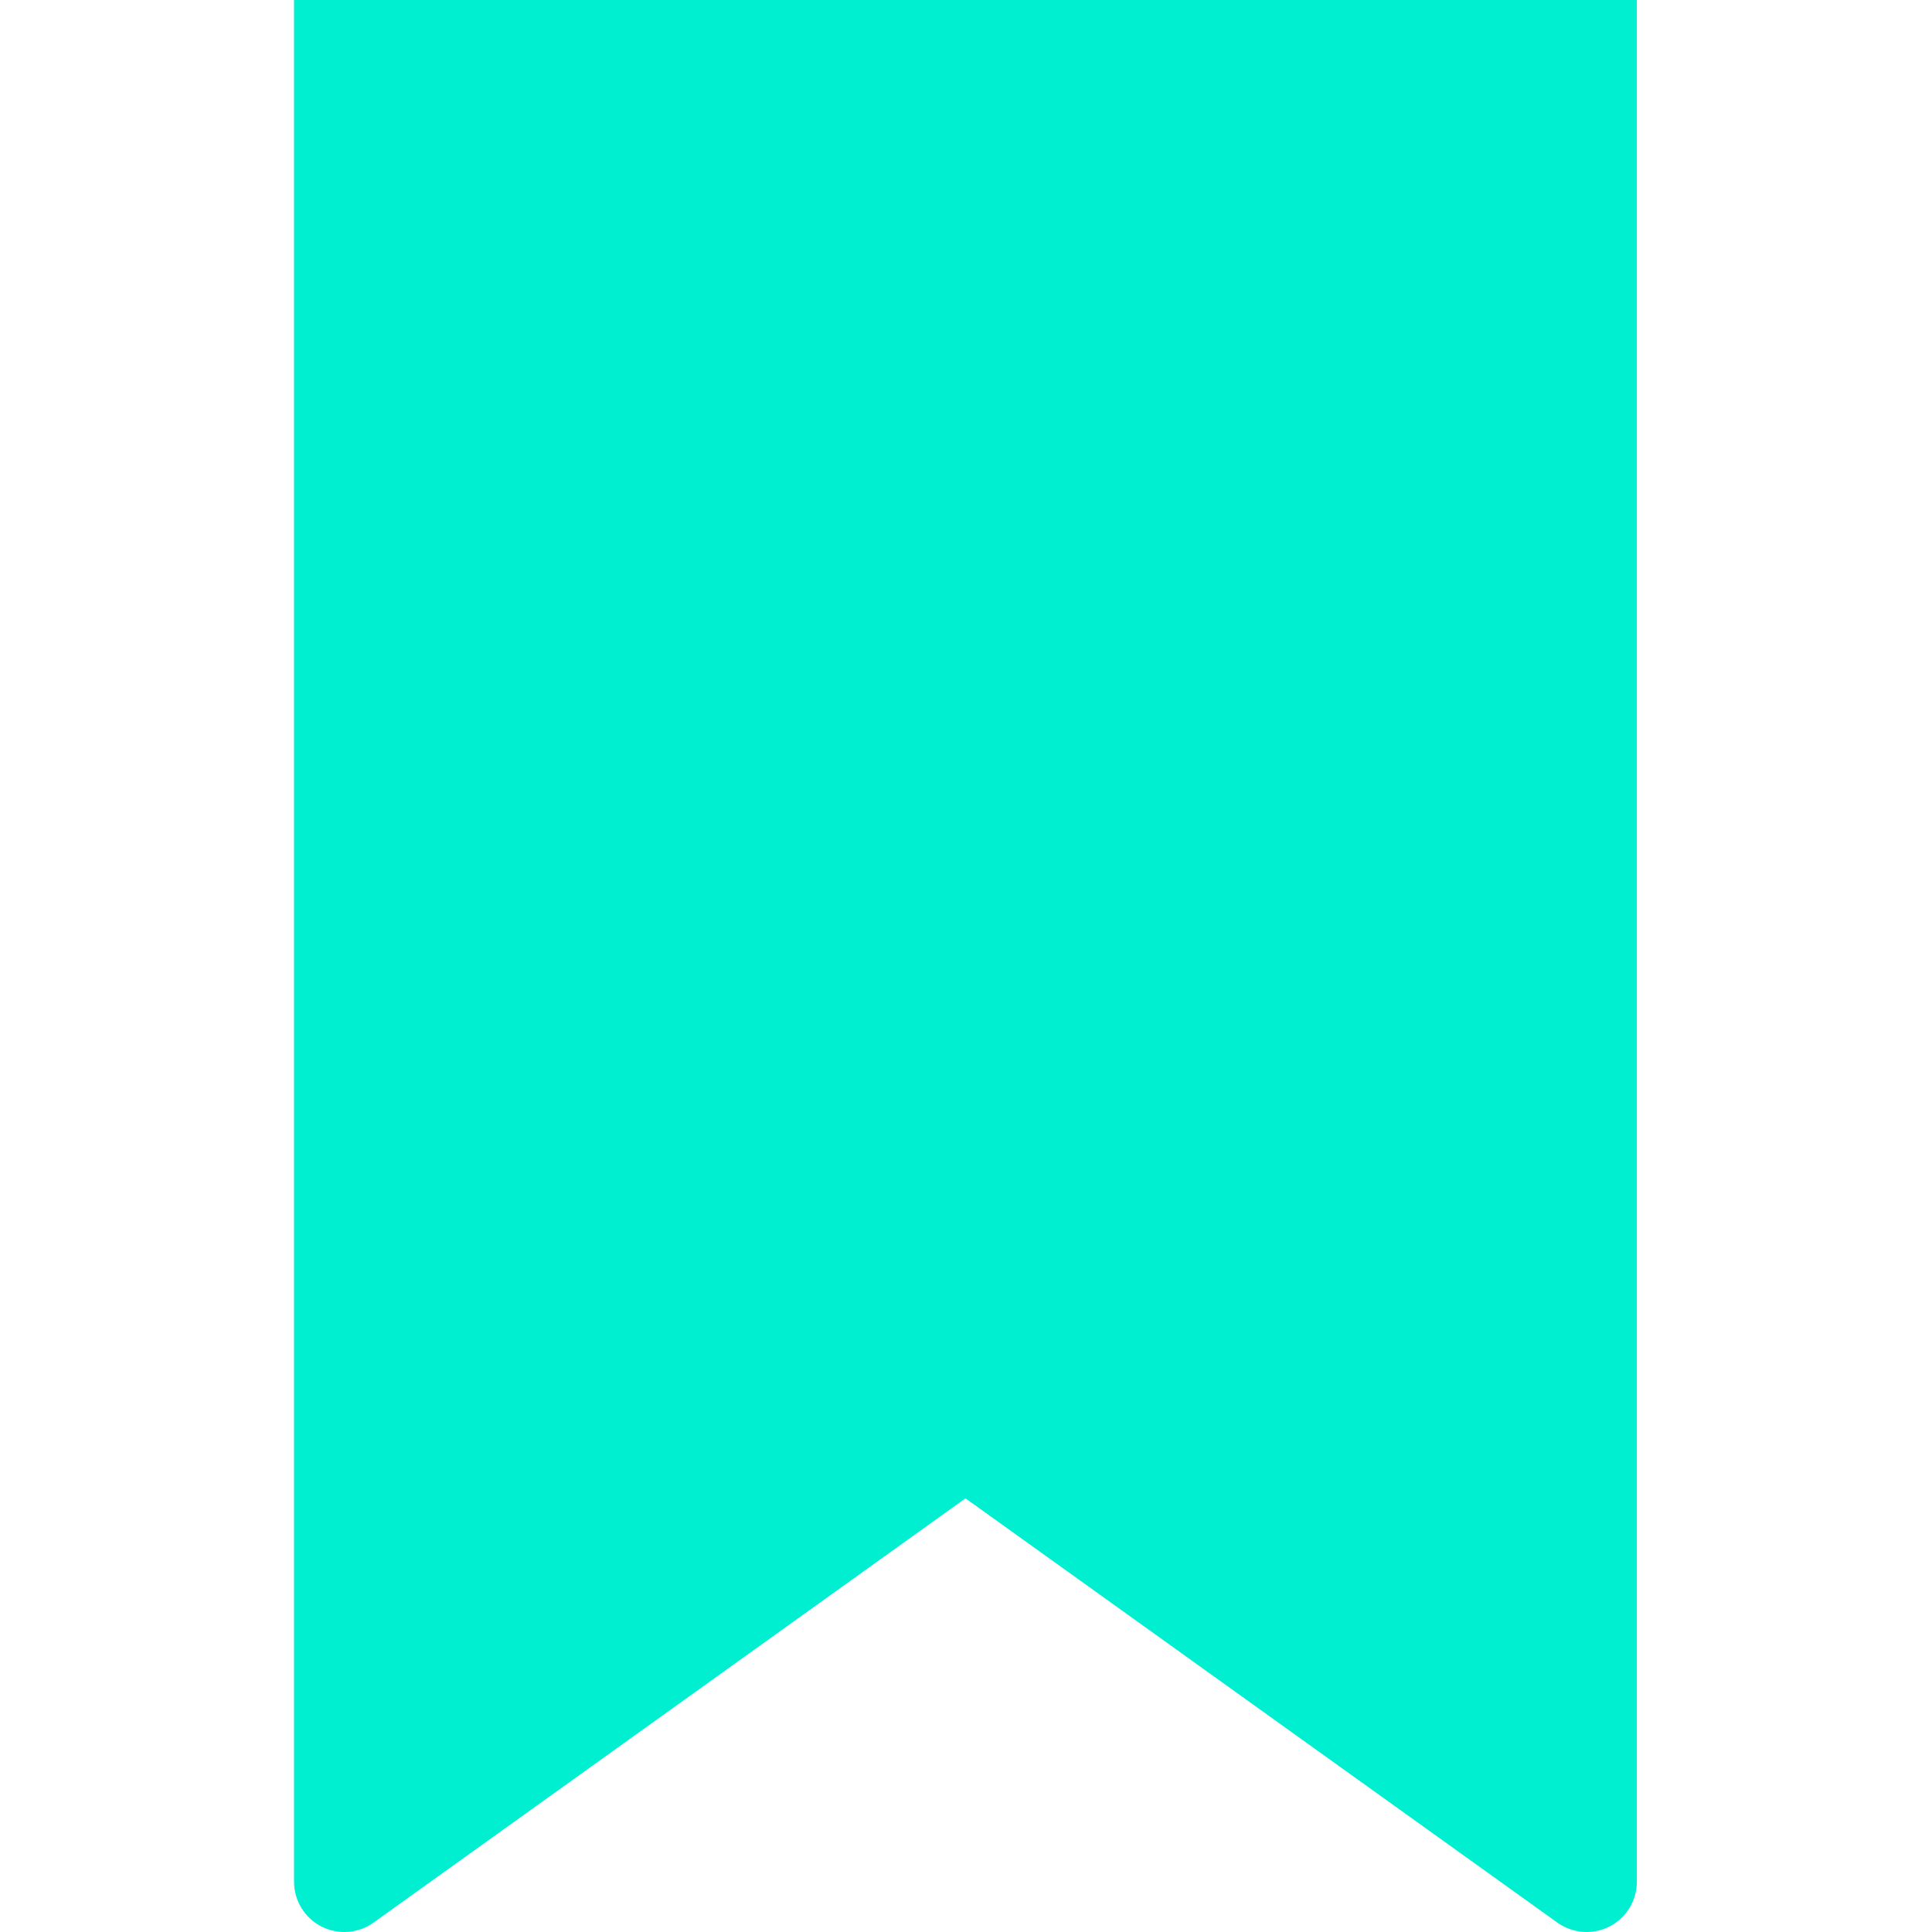
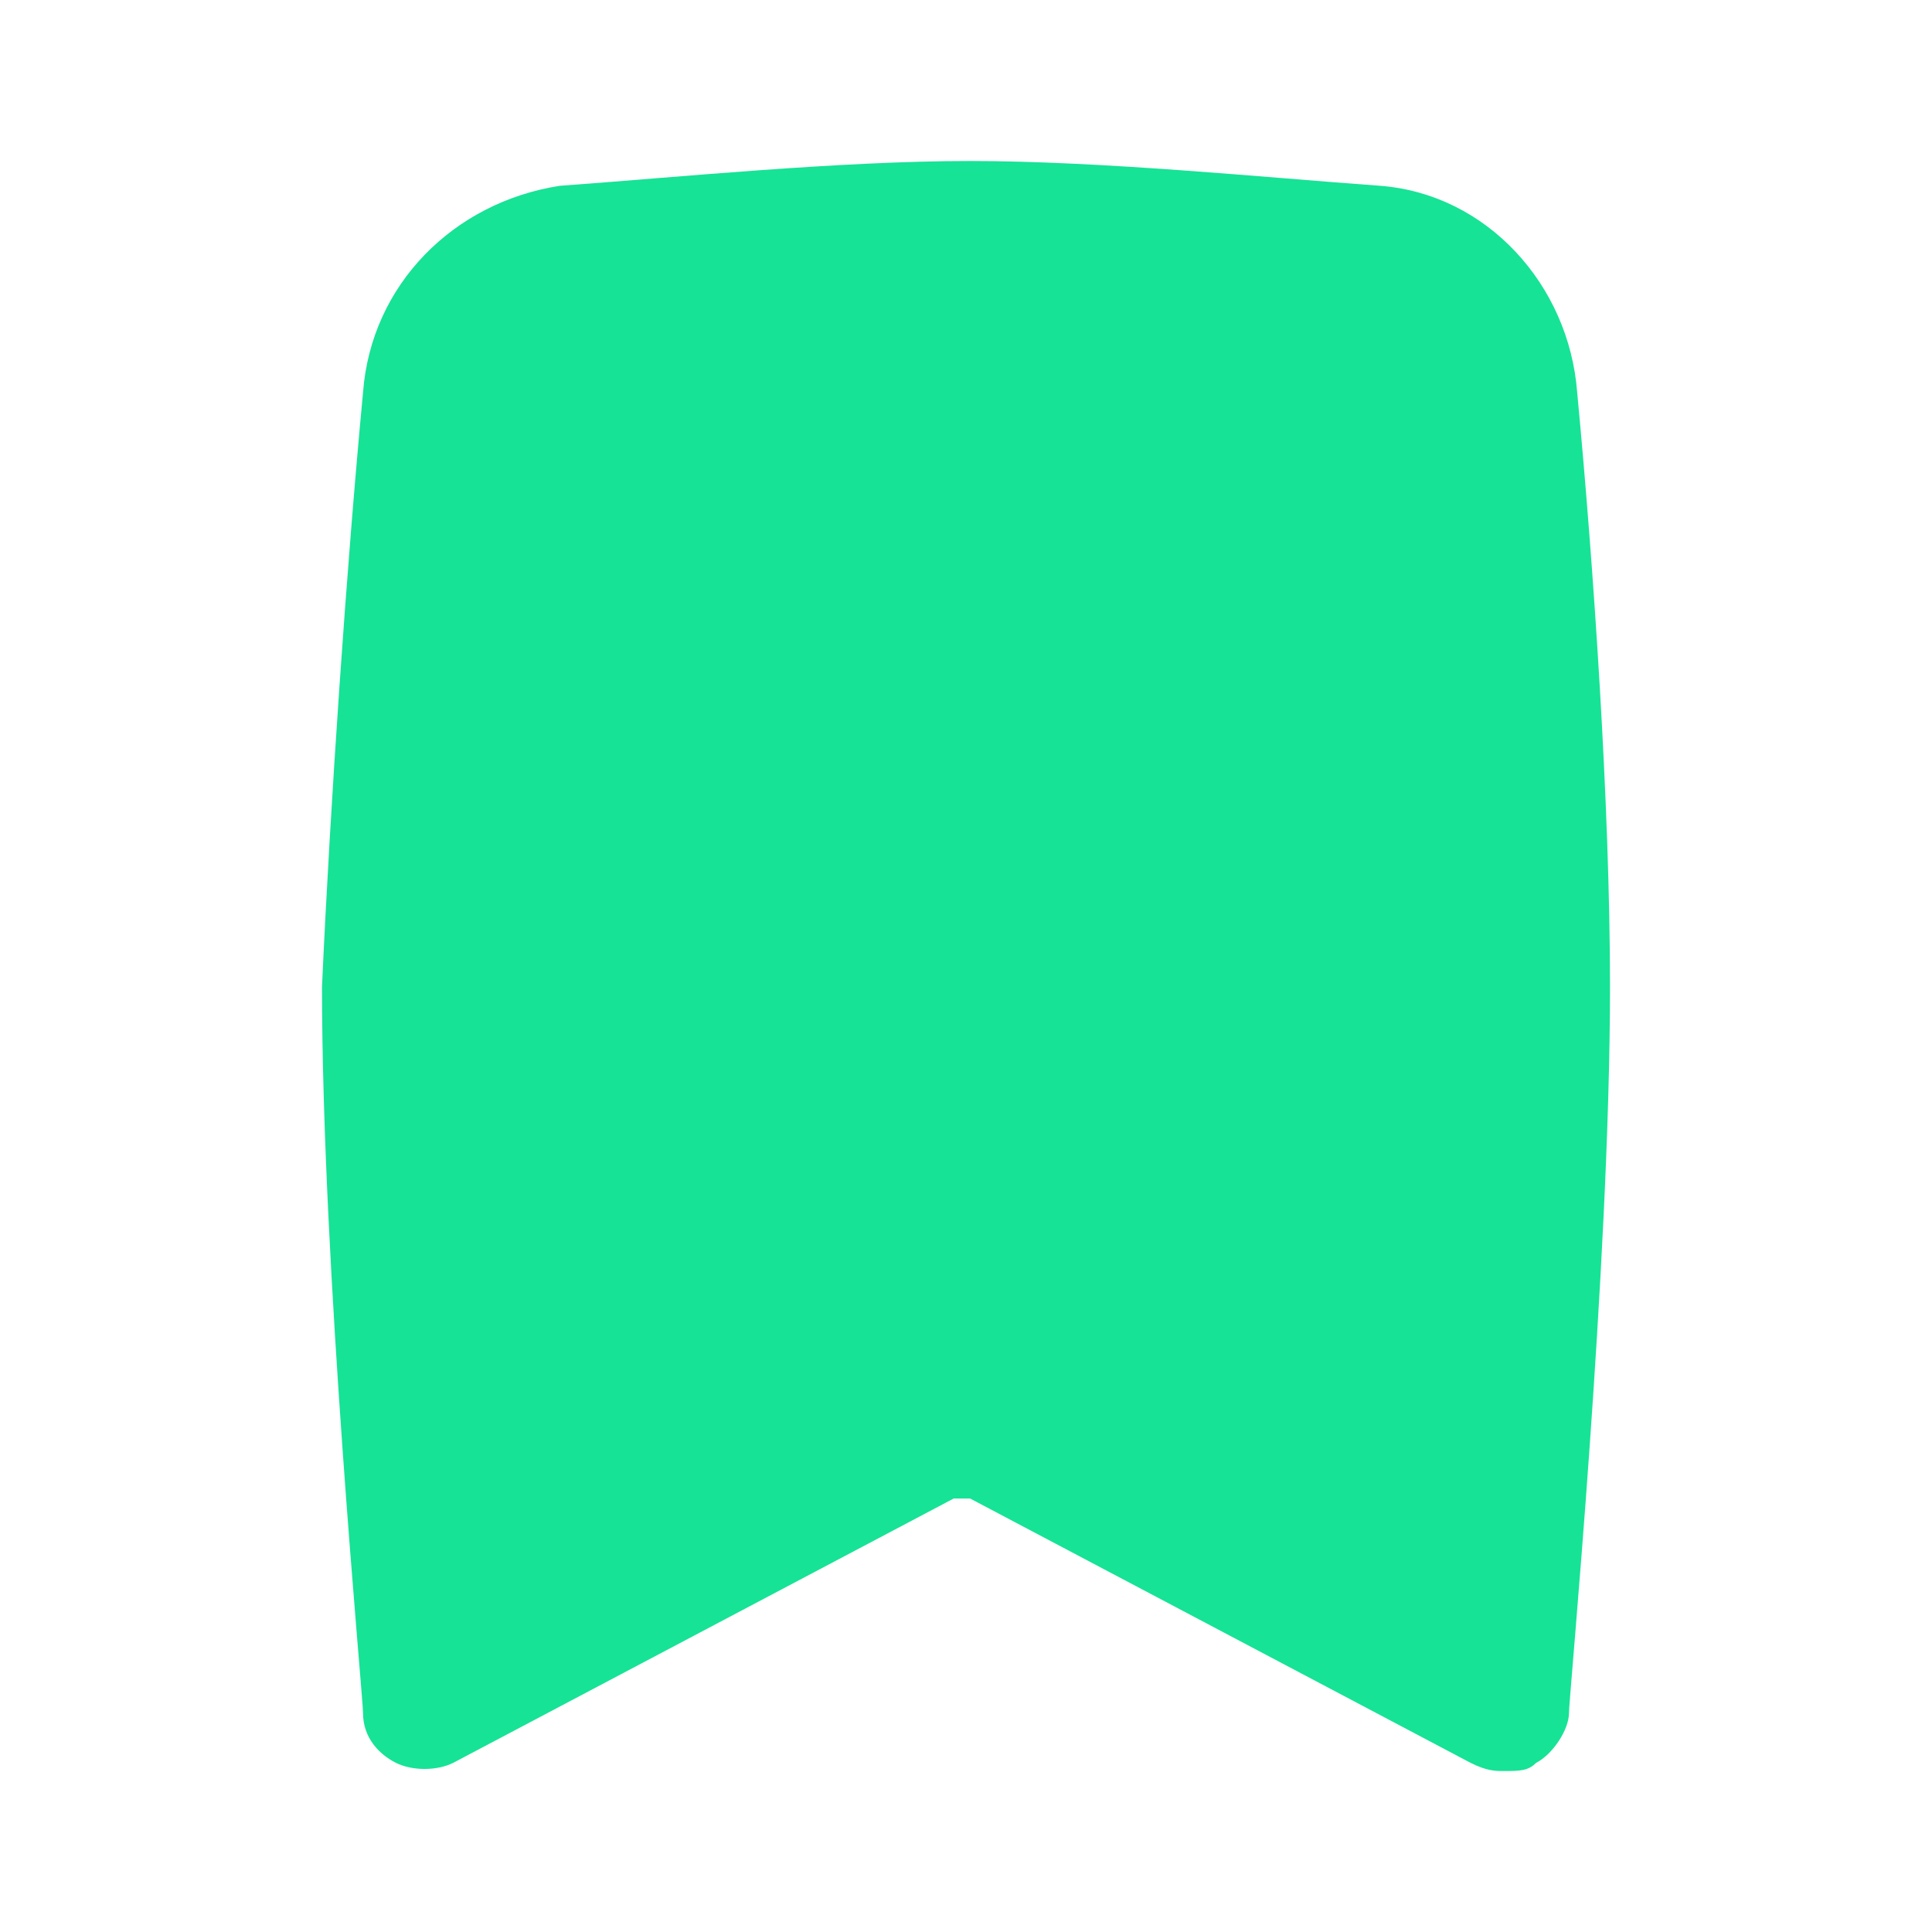
- <svg xmlns="http://www.w3.org/2000/svg" height="384pt" viewBox="-58 0 384 384.525" width="384pt">
-   <path d="m267.523 0v374.531c-.004 3.746-2.102 7.18-5.438 8.891-3.336 1.711-7.348 1.414-10.395-.773l-117.797-84.438-117.801 84.438c-3.047 2.188-7.059 2.484-10.395.773-3.336-1.711-5.434-5.145-5.438-8.891v-374.531zm0 0" fill="#00efd1" />
+ <svg xmlns="http://www.w3.org/2000/svg" width="200px" height="200px" viewBox="0 0 24 24" fill="none" stroke="#01EFD1" stroke-width="0">
+   <g id="SVGRepo_bgCarrier" stroke-width="0" />
+   <g id="SVGRepo_iconCarrier">
+     <path d="M20 12.257C20 15.744 19.49 21.077 19.49 21.282C19.49 21.487 19.287 21.795 19.083 21.898C18.981 22 18.879 22 18.675 22C18.573 22 18.471 22 18.267 21.898L12.051 18.615C11.949 18.615 11.847 18.615 11.847 18.615L5.631 21.898C5.427 22 5.121 22 4.917 21.898C4.713 21.795 4.51 21.59 4.51 21.282C4.51 21.077 4 15.744 4 12.257C4.102 10 4.306 7.026 4.51 4.872C4.611 3.539 5.631 2.513 6.955 2.308C8.382 2.205 10.42 2 12.051 2C13.681 2 15.72 2.205 17.146 2.308C18.471 2.41 19.49 3.539 19.592 4.872C19.796 7.026 20 10 20 12.257Z" fill="#16e395" />
+   </g>
</svg>
